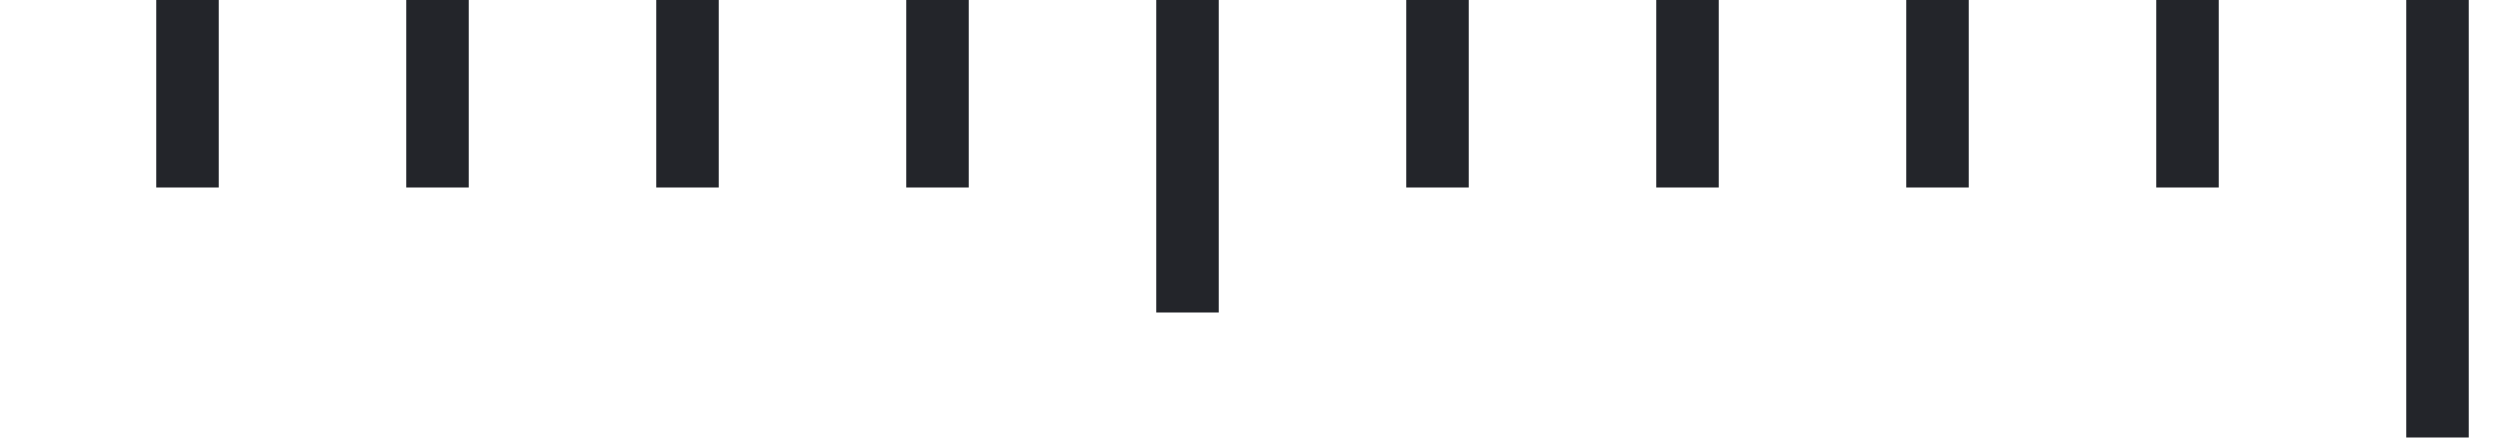
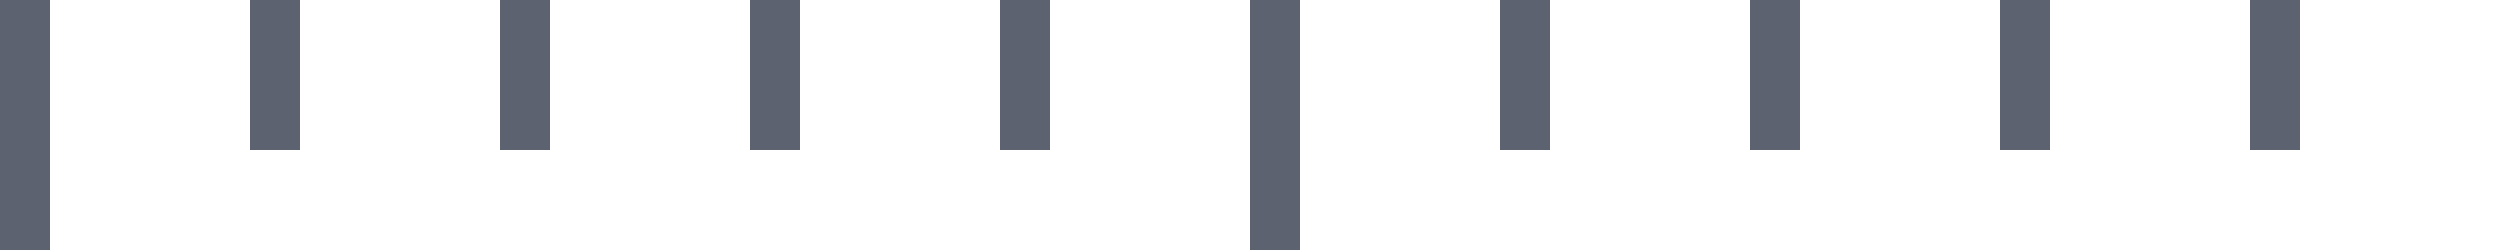
- <svg xmlns="http://www.w3.org/2000/svg" width="40" height="7" viewBox="0 0 40 7" fill="none">
-   <path d="M39 7L39 -1.19209e-07" stroke="#23252A" />
-   <path d="M35 3L35 -8.9407e-08" stroke="#23252A" />
-   <path d="M31 3L31 -8.9407e-08" stroke="#23252A" />
-   <path d="M27 3L27 -8.9407e-08" stroke="#23252A" />
-   <path d="M23 3L23 -8.9407e-08" stroke="#23252A" />
-   <path d="M19 5L19 -2.38419e-07" stroke="#23252A" />
-   <path d="M15 3L15 -8.9407e-08" stroke="#23252A" />
-   <path d="M11 3L11 -8.9407e-08" stroke="#23252A" />
-   <path d="M7 3L7 -8.9407e-08" stroke="#23252A" />
-   <path d="M3 3L3 -8.9407e-08" stroke="#23252A" />
+ <svg xmlns="http://www.w3.org/2000/svg" width="50" height="5" viewBox="0 0 50 5" fill="none">
+   <path fill-rule="evenodd" clip-rule="evenodd" d="M1 0L1 5L0 5L-6.07241e-07 1.41593e-07L1 0Z" fill="#5C6270" />
+   <path fill-rule="evenodd" clip-rule="evenodd" d="M6 0L6 3L5 3L5 9.43951e-08L6 0Z" fill="#5C6270" />
+   <path fill-rule="evenodd" clip-rule="evenodd" d="M11 0L11 3L10 3L10 9.43951e-08L11 0Z" fill="#5C6270" />
+   <path fill-rule="evenodd" clip-rule="evenodd" d="M16 0L16 3L15 3L15 9.43951e-08L16 0Z" fill="#5C6270" />
+   <path fill-rule="evenodd" clip-rule="evenodd" d="M21 0L21 3L20 3L20 9.43951e-08L21 0Z" fill="#5C6270" />
+   <path fill-rule="evenodd" clip-rule="evenodd" d="M26 0L26 5L25 5L25 6.74251e-08L26 0Z" fill="#5C6270" />
+   <path fill-rule="evenodd" clip-rule="evenodd" d="M31 0L31 3L30 3L30 9.43951e-08L31 0Z" fill="#5C6270" />
+   <path fill-rule="evenodd" clip-rule="evenodd" d="M36 0L36 3L35 3L35 9.43951e-08L36 0Z" fill="#5C6270" />
+   <path fill-rule="evenodd" clip-rule="evenodd" d="M41 0L41 3L40 3L40 9.43951e-08L41 0Z" fill="#5C6270" />
+   <path fill-rule="evenodd" clip-rule="evenodd" d="M46 0L46 3L45 3L45 9.43951e-08L46 0Z" fill="#5C6270" />
</svg>
